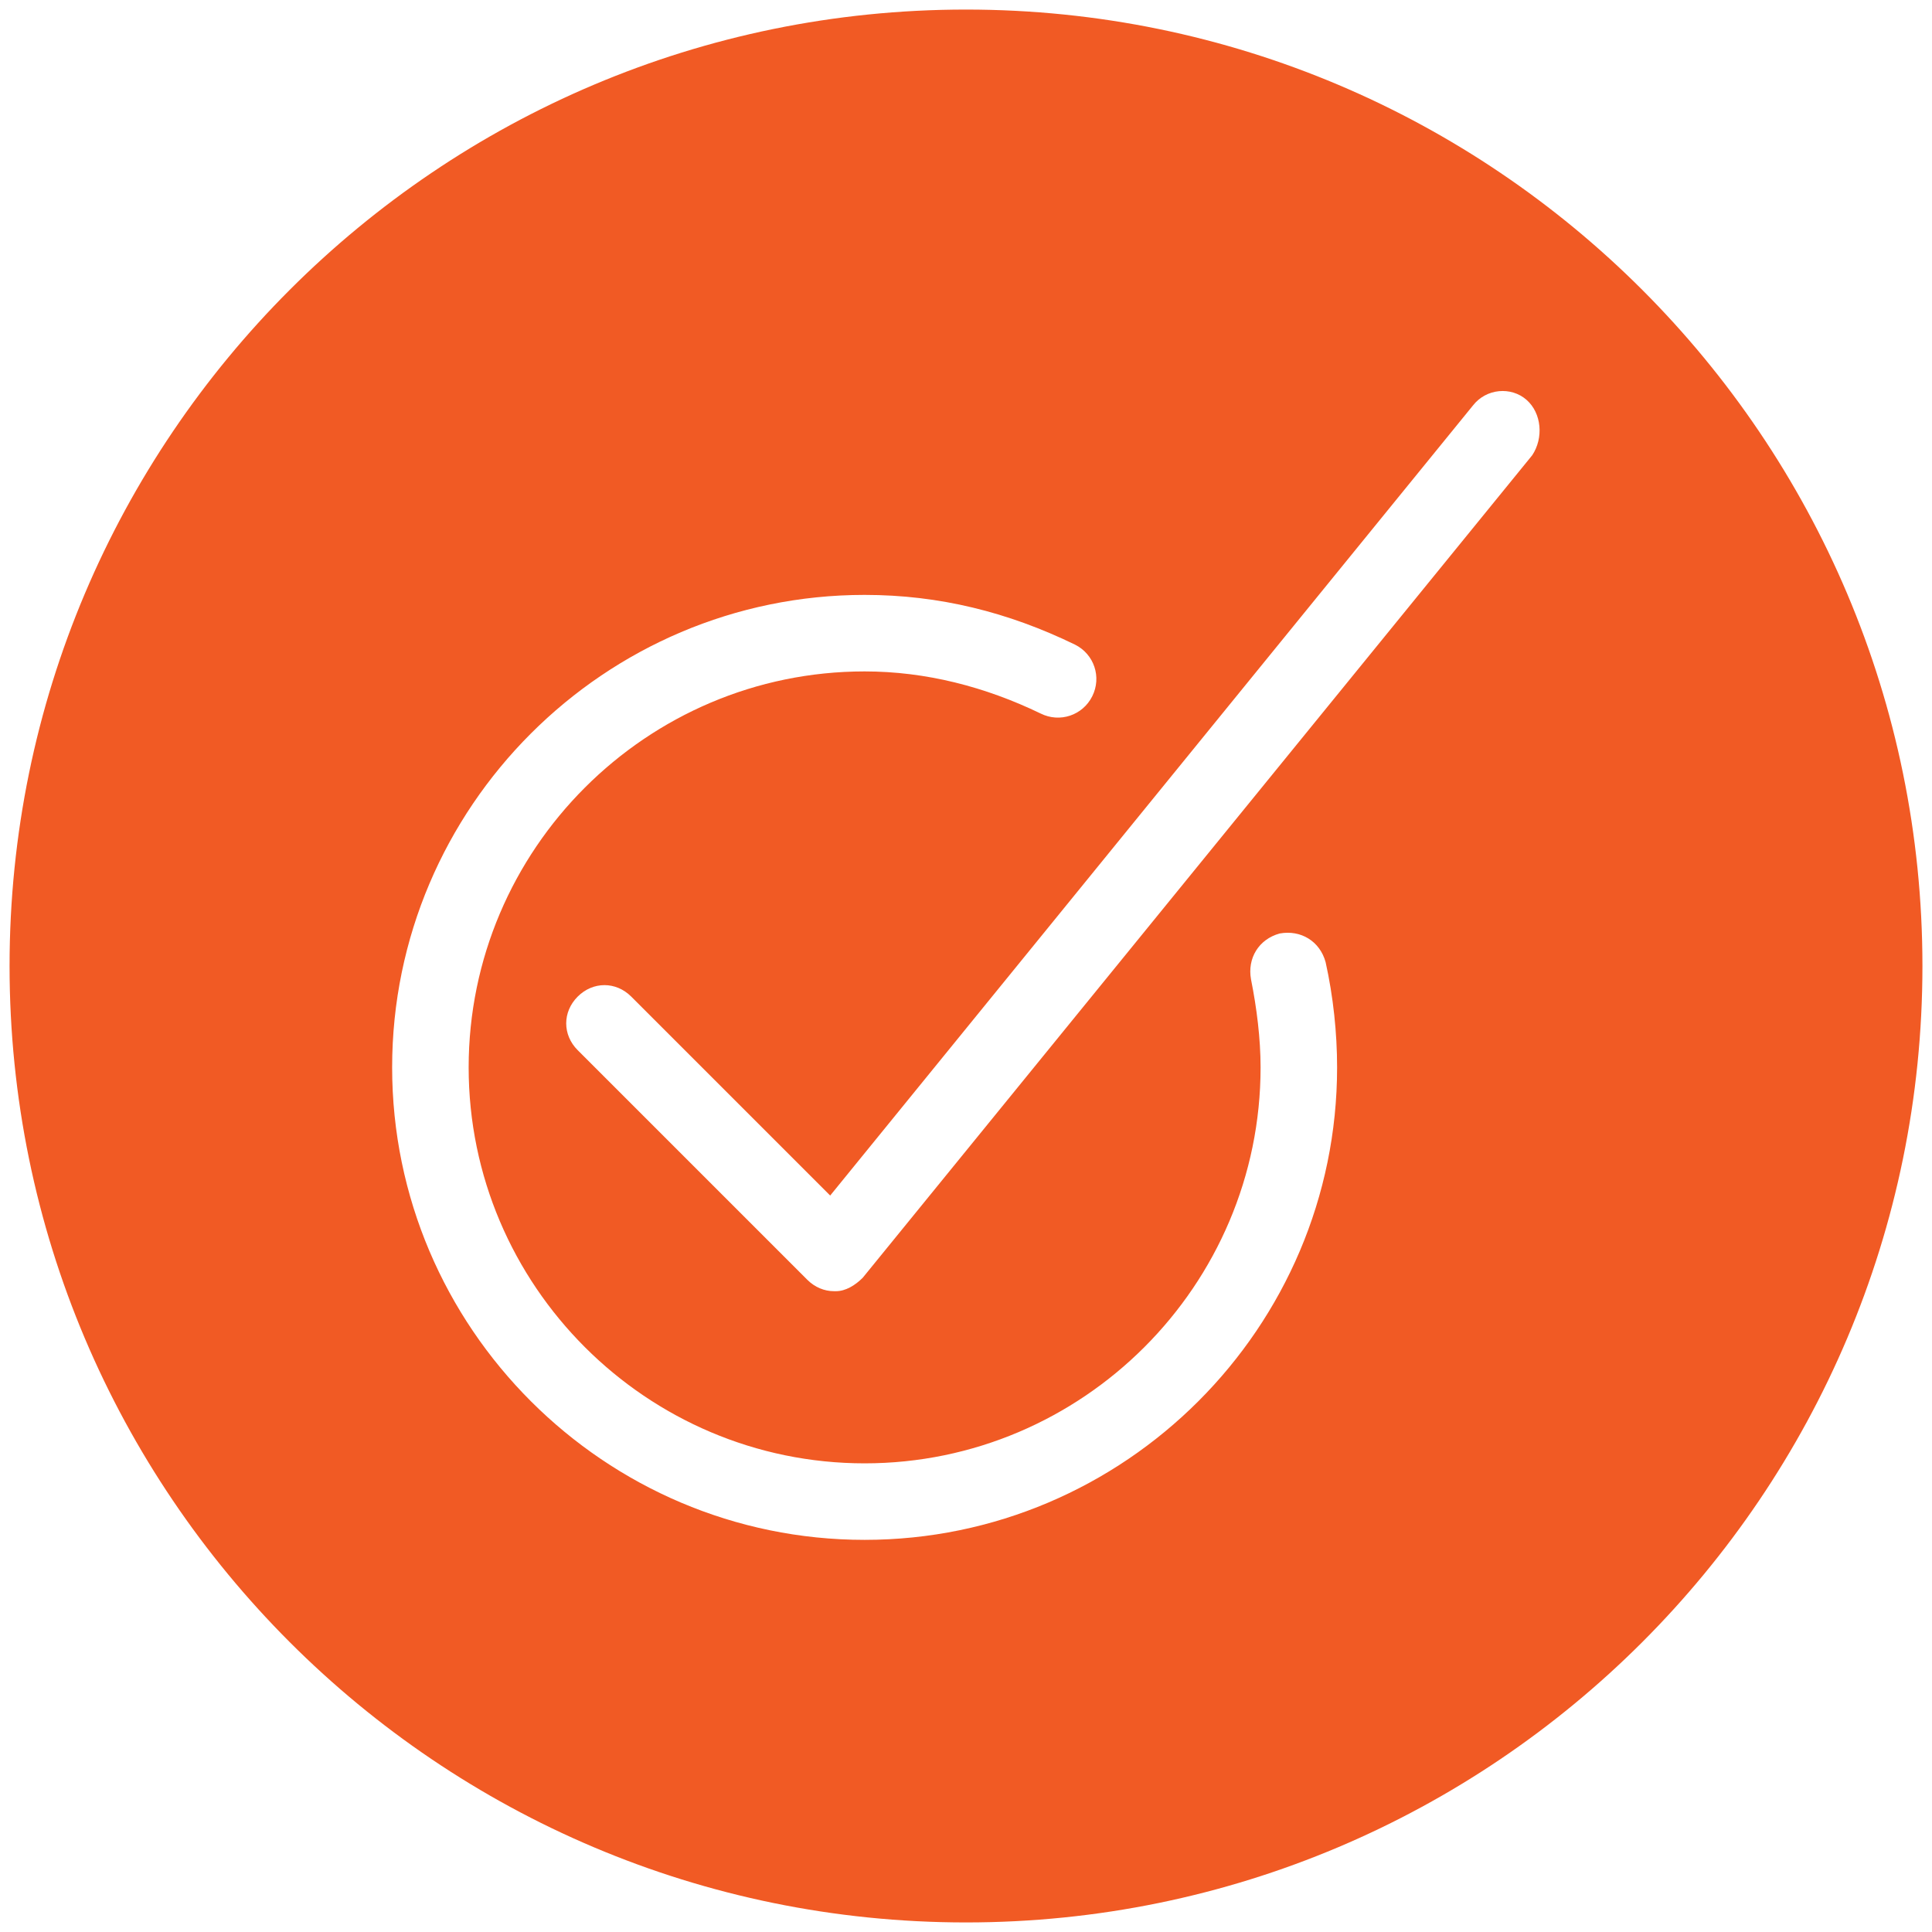
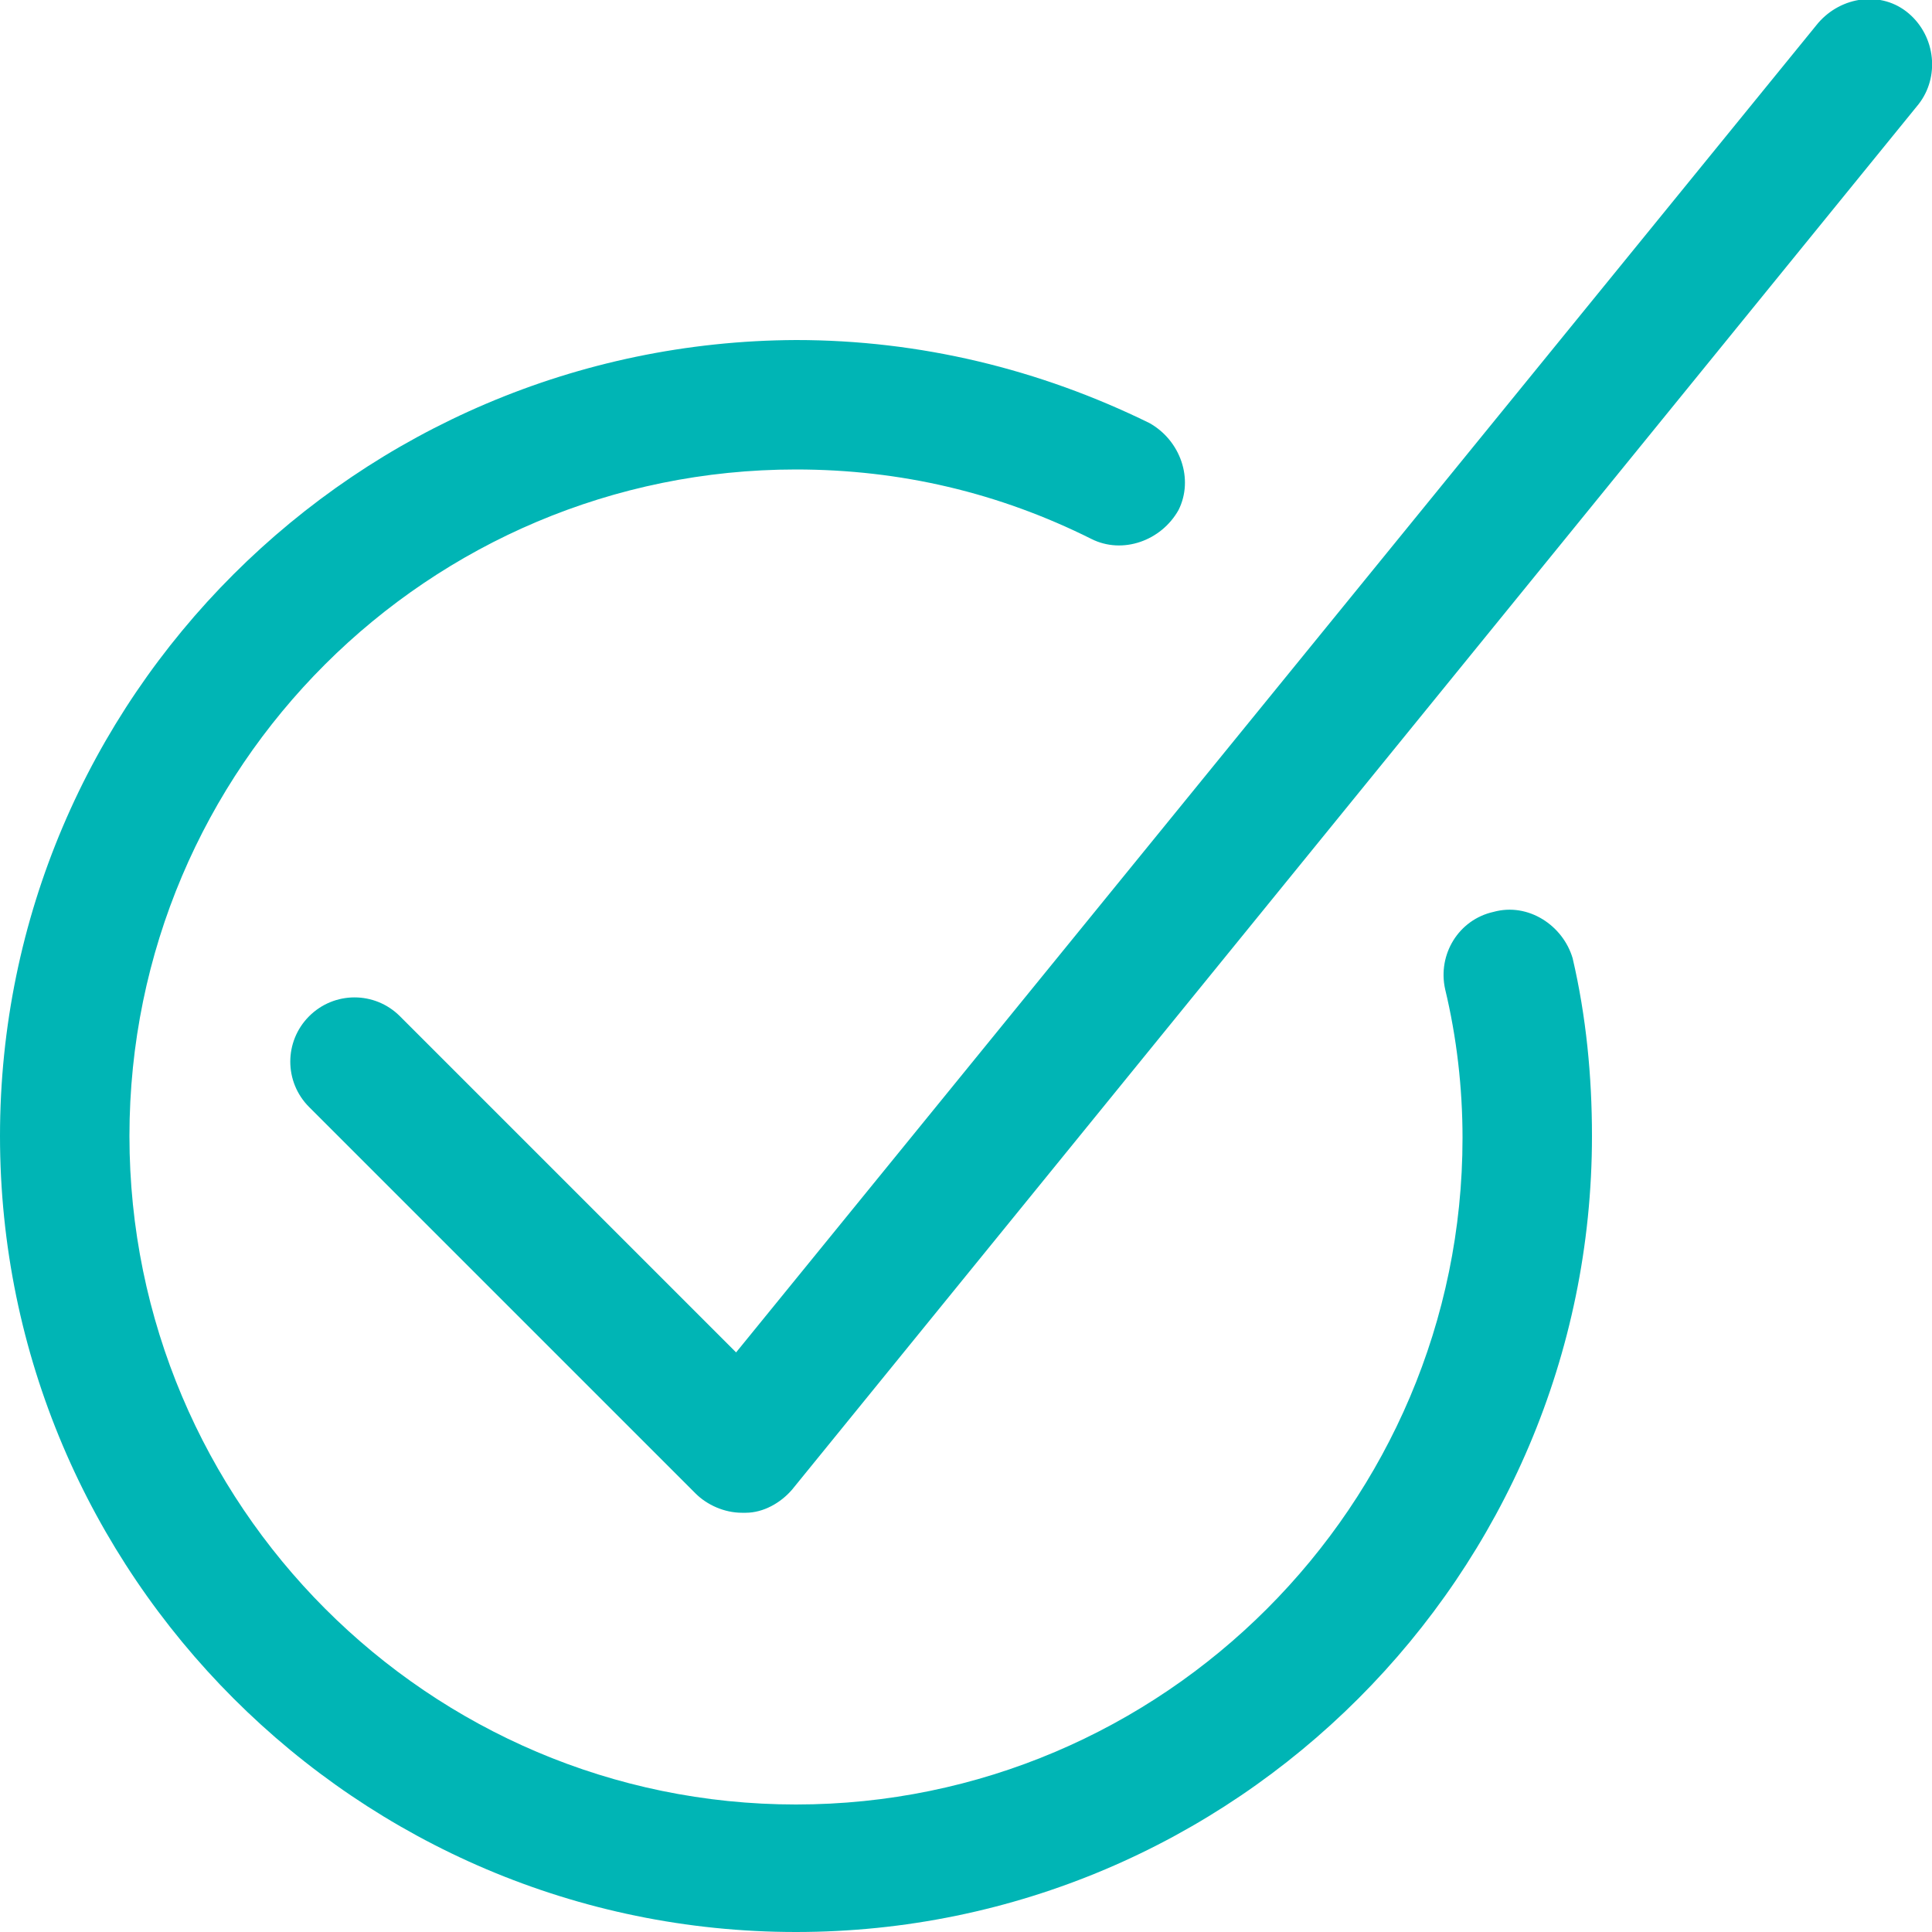
- <svg xmlns="http://www.w3.org/2000/svg" version="1.1" id="Layer_1" x="0px" y="0px" viewBox="0 0 101 101" enable-background="new 0 0 101 101" xml:space="preserve">
-   <path fill="#F15A24" d="M50.5,0.5c-27.6,0-50,22.4-50,50c0,27.6,22.4,50,50,50s50-22.4,50-50C100.5,22.9,78.1,0.5,50.5,0.5z   M45.2,80.5c-13.6,0-24.7-11.1-24.7-24.7c0-13.6,11.1-24.7,24.7-24.7c3.9,0,7.5,0.9,11,2.6c1,0.5,1.4,1.7,0.9,2.7  c-0.5,1-1.7,1.4-2.7,0.9c-2.9-1.4-6-2.2-9.2-2.2c-11.4,0-20.7,9.3-20.7,20.7c0,11.4,9.3,20.7,20.7,20.7s20.7-9.3,20.7-20.7  c0-1.5-0.2-3.1-0.5-4.6c-0.2-1.1,0.4-2.1,1.5-2.4c1.1-0.2,2.1,0.4,2.4,1.5c0.4,1.8,0.6,3.7,0.6,5.5C69.9,69.4,58.8,80.5,45.2,80.5z   M80.1,23.8l-35,43c-0.4,0.4-0.9,0.7-1.4,0.7c0,0-0.1,0-0.1,0c-0.5,0-1-0.2-1.4-0.6l-12-12c-0.8-0.8-0.8-2,0-2.8  c0.8-0.8,2-0.8,2.8,0l10.4,10.4l33.6-41.3c0.7-0.9,2-1,2.8-0.3C80.6,21.6,80.7,22.9,80.1,23.8z" />
+ <svg xmlns="http://www.w3.org/2000/svg" version="1.1" id="Layer_1" x="0px" y="0px" viewBox="0 0 100 100" enable-background="new 0 0 100 100" xml:space="preserve">
+   <g>
+     <path fill="#00B5B5" d="M98.8,0.7c-1.4-1.2-3.5-0.9-4.7,0.5L38.1,70L20.7,52.6c-1.3-1.3-3.4-1.3-4.7,0c-1.3,1.3-1.3,3.4,0,4.7   l20,20c0.6,0.6,1.5,1,2.4,1c0.1,0,0.1,0,0.2,0c0.9,0,1.8-0.5,2.4-1.2L99.3,5.4C100.4,4,100.2,1.9,98.8,0.7z" />
+     <path fill="#00B5B5" d="M77.3,47.2c-1.8,0.4-2.9,2.2-2.5,4c0.6,2.5,0.9,5.1,0.9,7.7c0,19-15.5,34.5-34.5,34.5S6.7,77.9,6.7,58.8   s15.5-34.5,34.5-34.5c5.4,0,10.5,1.2,15.3,3.6c1.6,0.8,3.6,0.1,4.5-1.5c0.8-1.6,0.1-3.6-1.5-4.5c-5.7-2.8-11.9-4.3-18.3-4.3   C18.5,17.7,0,36.1,0,58.8S18.5,100,41.2,100s41.2-18.5,41.2-41.2c0-3.1-0.3-6.2-1-9.2C80.9,47.9,79.1,46.7,77.3,47.2z" />
+   </g>
</svg>
